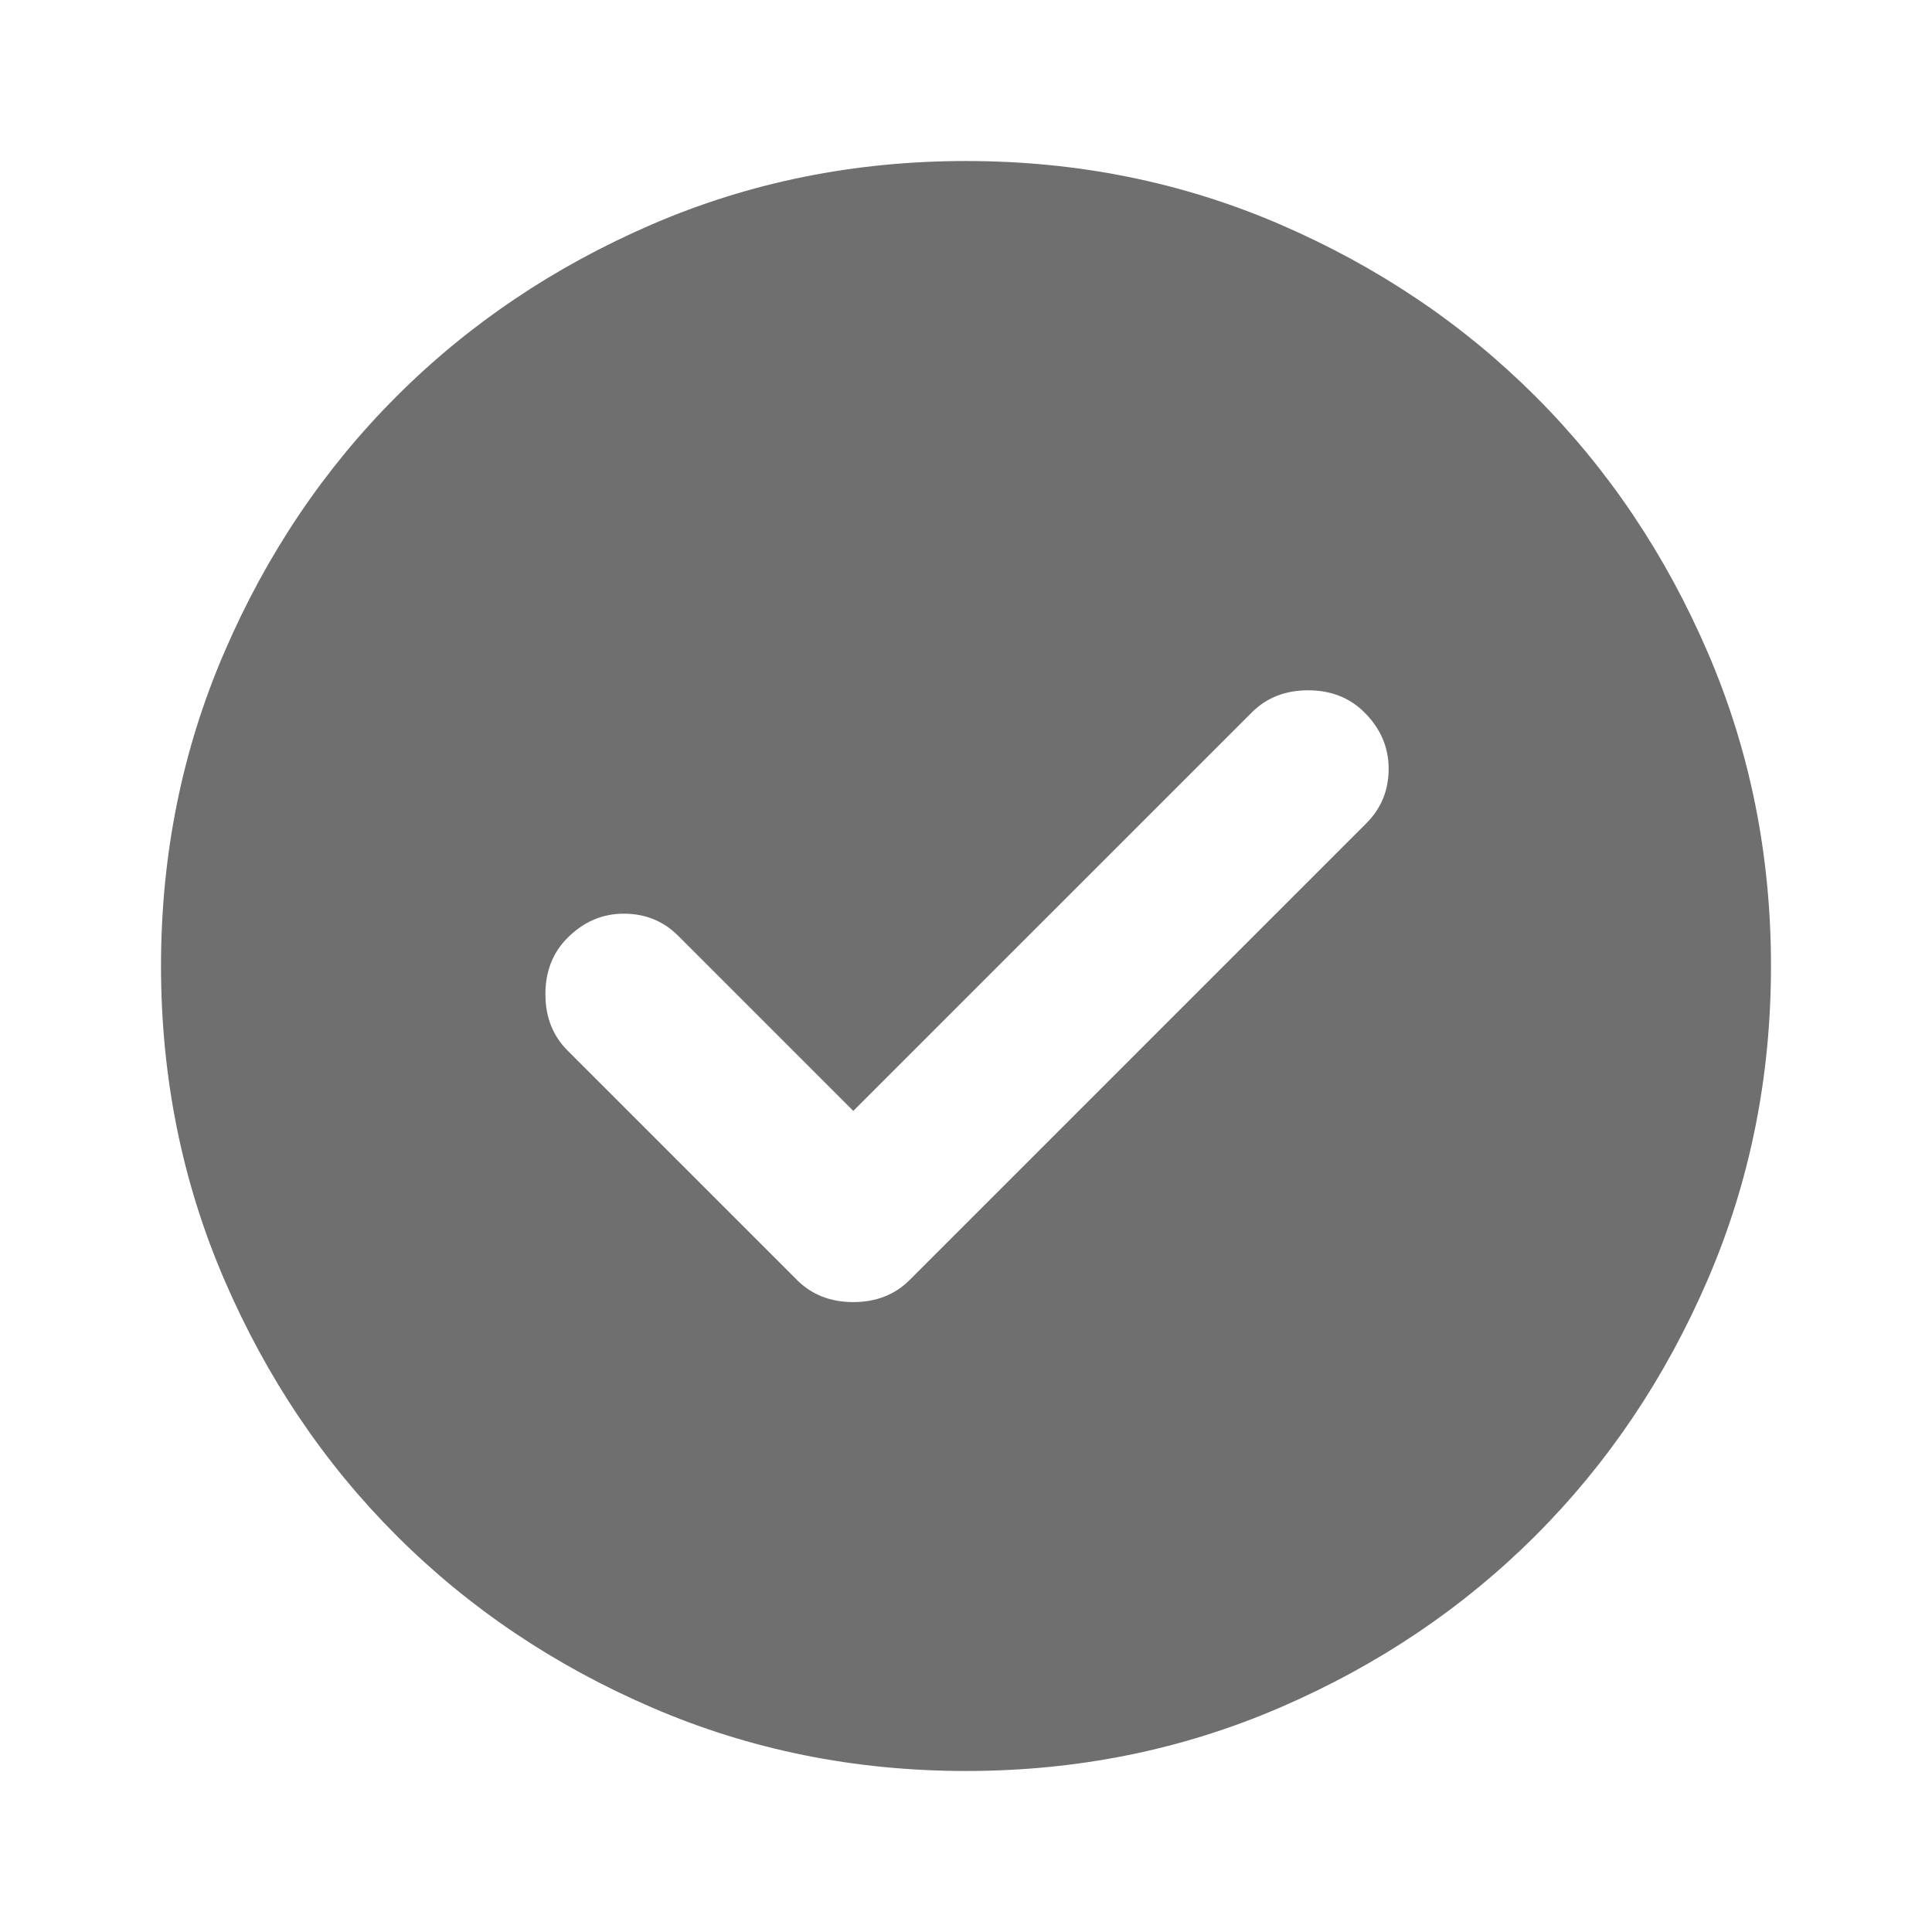
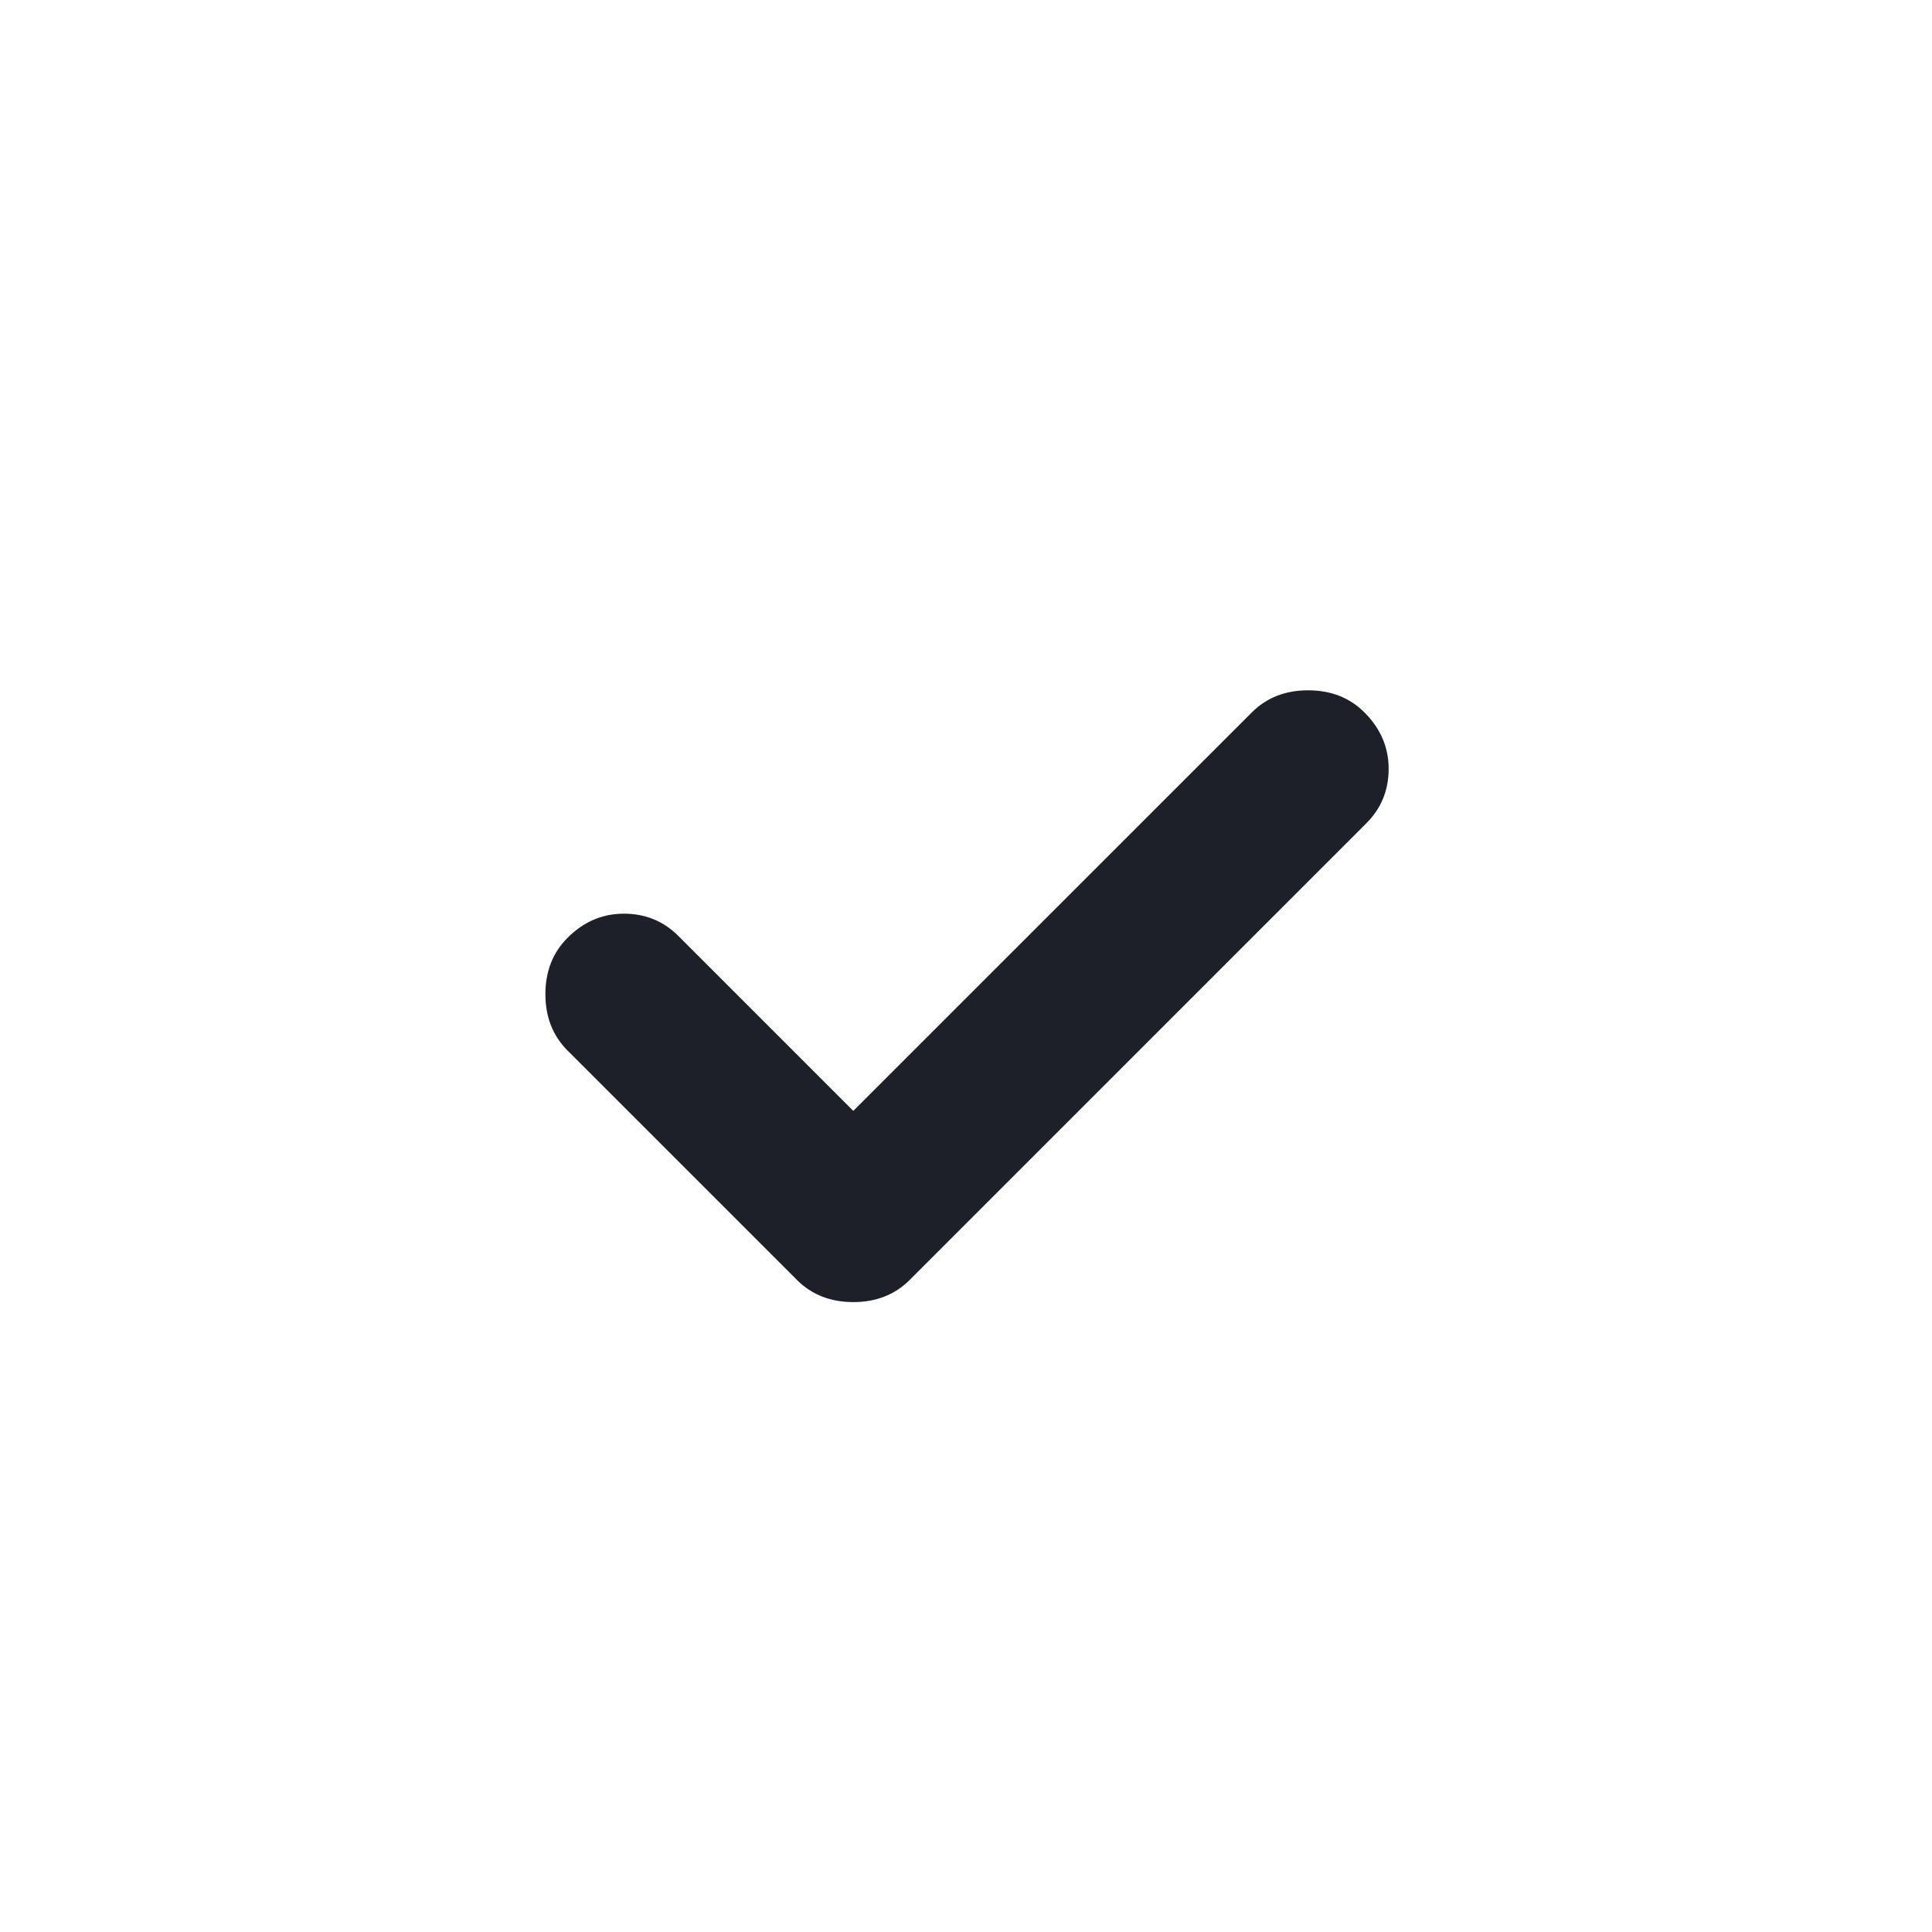
<svg xmlns="http://www.w3.org/2000/svg" width="50" height="50" viewBox="0 0 50 50" fill="none">
-   <path d="M22.083 28.75L17.552 24.219C17.17 23.837 16.701 23.646 16.146 23.646C15.59 23.646 15.104 23.854 14.688 24.271C14.306 24.653 14.115 25.139 14.115 25.729C14.115 26.319 14.306 26.806 14.688 27.188L20.625 33.125C21.007 33.507 21.493 33.698 22.083 33.698C22.674 33.698 23.16 33.507 23.542 33.125L35.365 21.302C35.746 20.92 35.938 20.451 35.938 19.896C35.938 19.34 35.729 18.854 35.312 18.438C34.931 18.056 34.444 17.865 33.854 17.865C33.264 17.865 32.778 18.056 32.396 18.438L22.083 28.75ZM25 45.833C22.118 45.833 19.41 45.286 16.875 44.192C14.34 43.099 12.135 41.615 10.26 39.74C8.385 37.865 6.901 35.66 5.808 33.125C4.714 30.59 4.167 27.882 4.167 25C4.167 22.118 4.714 19.41 5.808 16.875C6.901 14.34 8.385 12.135 10.26 10.26C12.135 8.385 14.34 6.901 16.875 5.806C19.41 4.713 22.118 4.167 25 4.167C27.882 4.167 30.59 4.713 33.125 5.806C35.66 6.901 37.865 8.385 39.74 10.26C41.615 12.135 43.099 14.34 44.192 16.875C45.286 19.41 45.833 22.118 45.833 25C45.833 27.882 45.286 30.59 44.192 33.125C43.099 35.66 41.615 37.865 39.74 39.74C37.865 41.615 35.66 43.099 33.125 44.192C30.59 45.286 27.882 45.833 25 45.833Z" fill="#6F6F6F" />
+   <path d="M22.083 28.75L17.552 24.219C17.17 23.837 16.701 23.646 16.146 23.646C15.59 23.646 15.104 23.854 14.688 24.271C14.306 24.653 14.115 25.139 14.115 25.729C14.115 26.319 14.306 26.806 14.688 27.188L20.625 33.125C21.007 33.507 21.493 33.698 22.083 33.698C22.674 33.698 23.16 33.507 23.542 33.125L35.365 21.302C35.746 20.92 35.938 20.451 35.938 19.896C35.938 19.34 35.729 18.854 35.312 18.438C34.931 18.056 34.444 17.865 33.854 17.865C33.264 17.865 32.778 18.056 32.396 18.438L22.083 28.75Z" fill="#1D2028" />
</svg>
